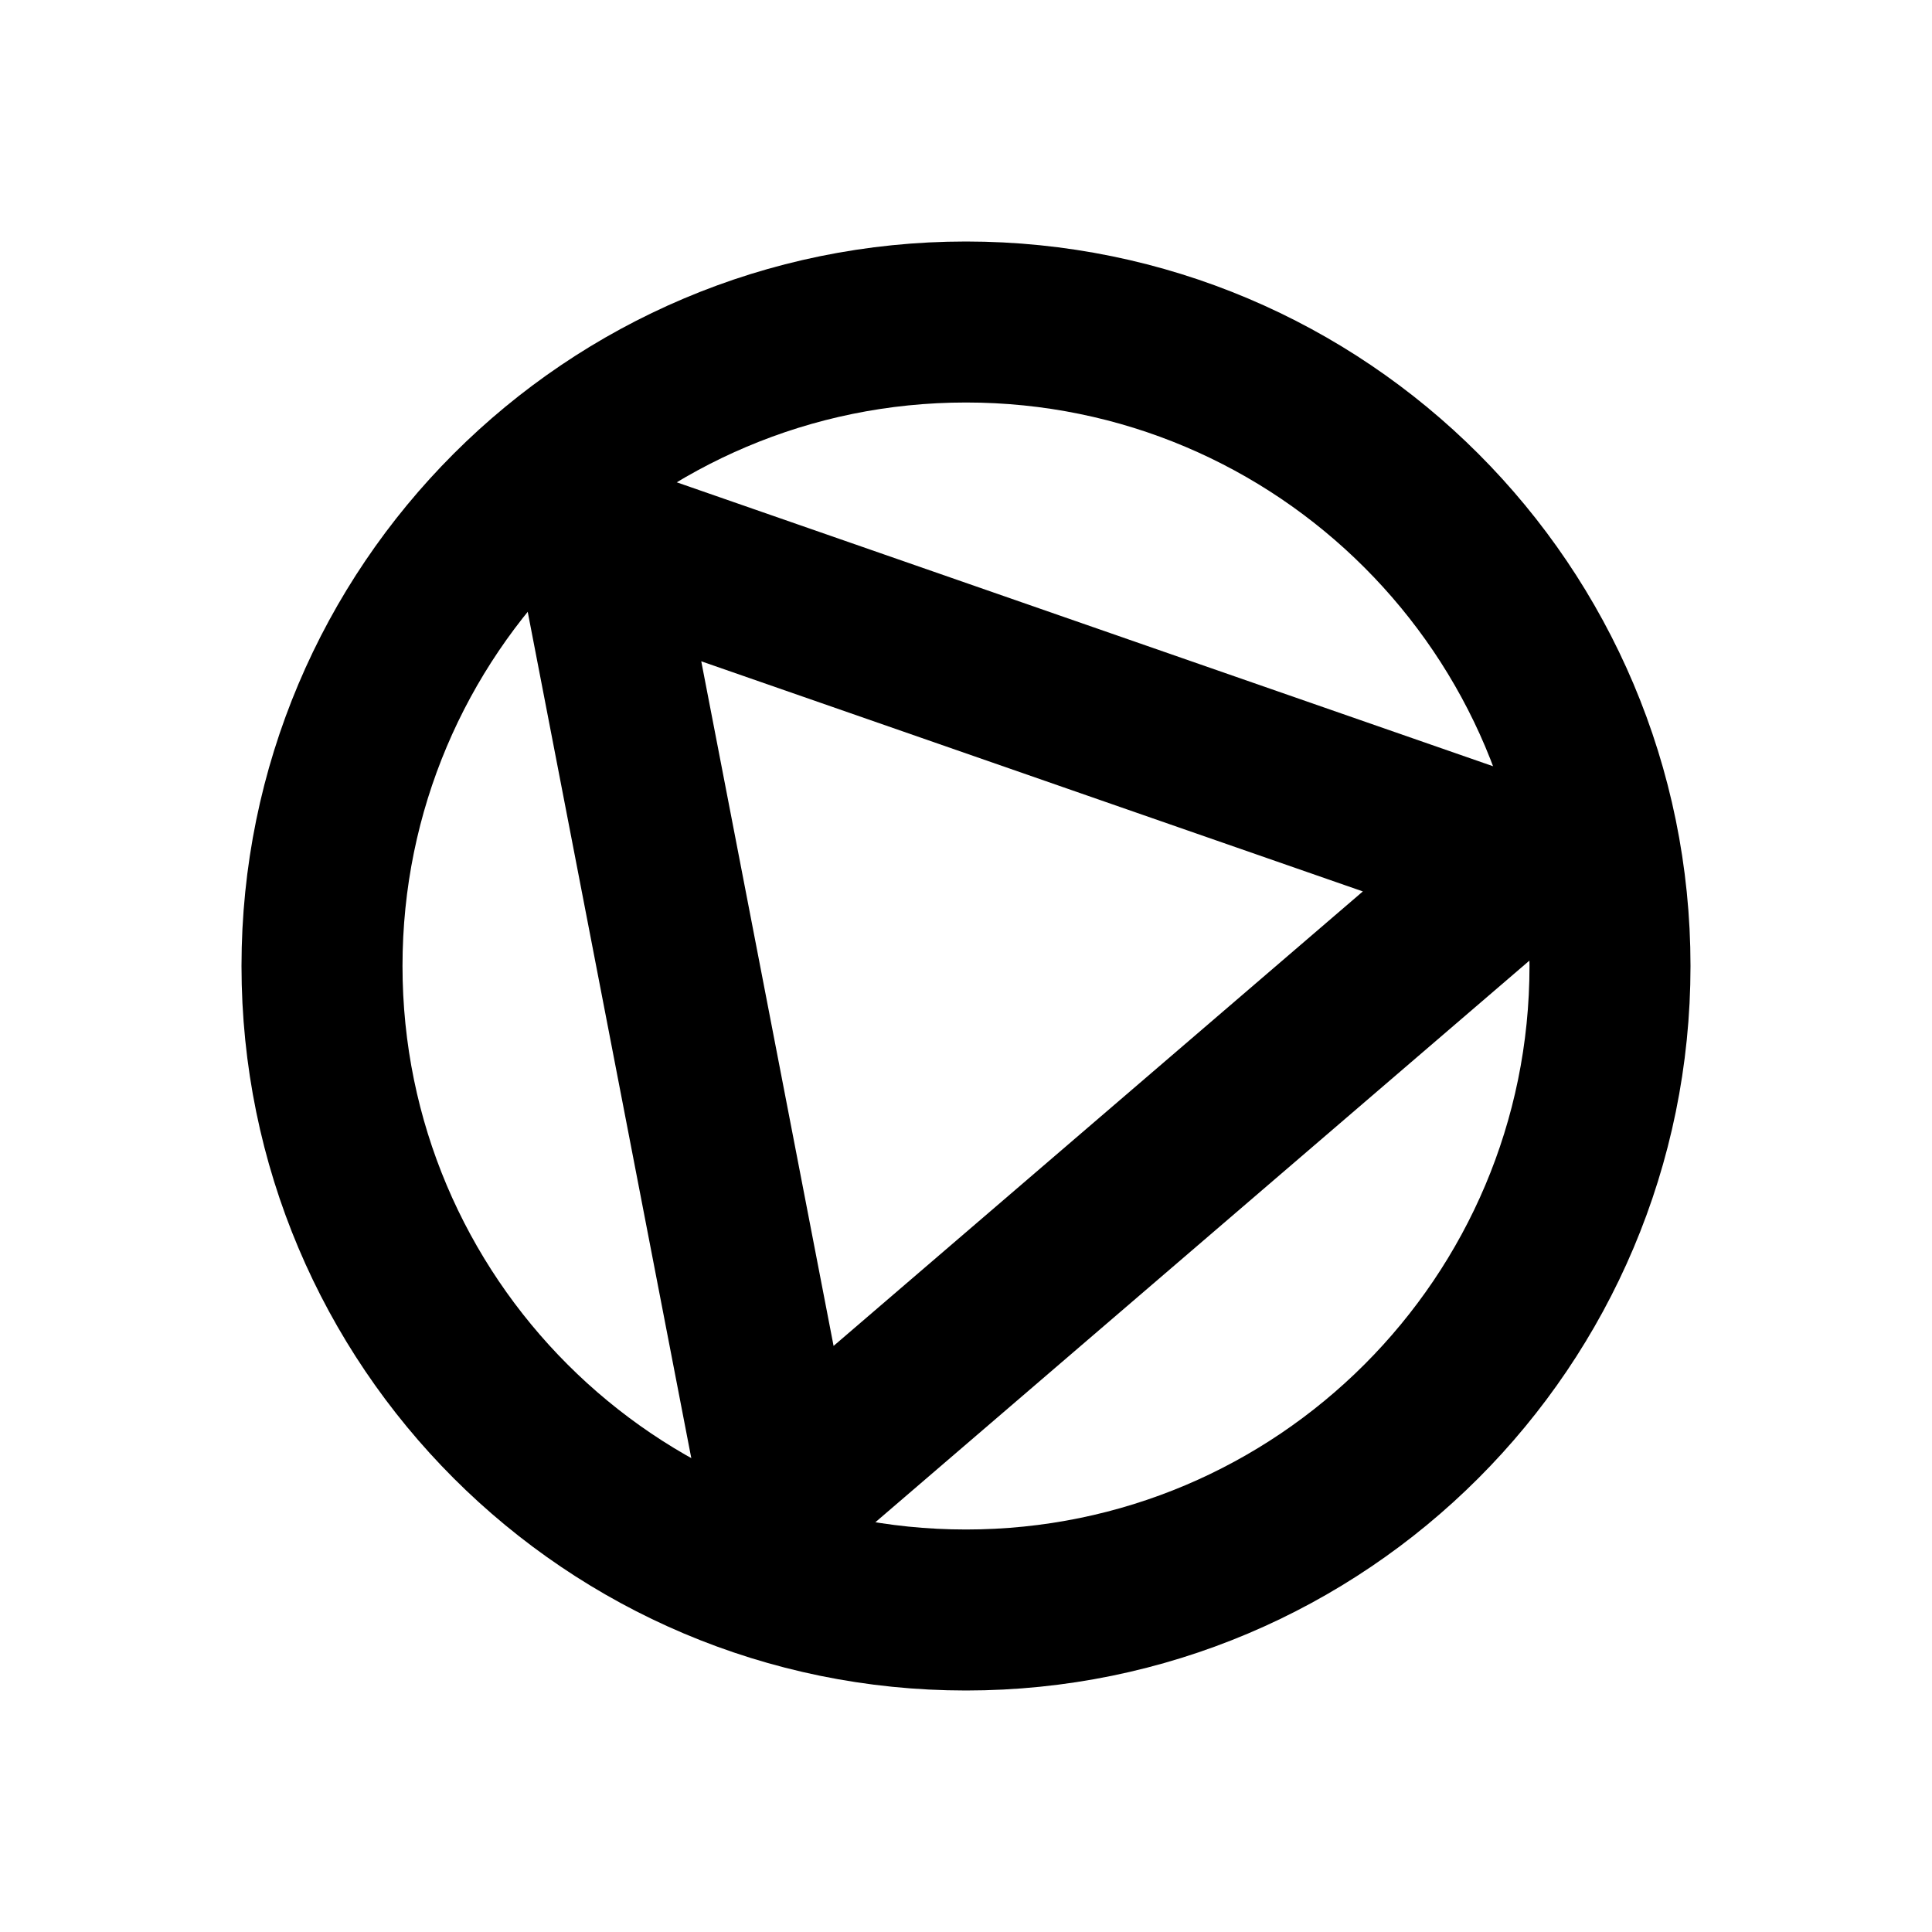
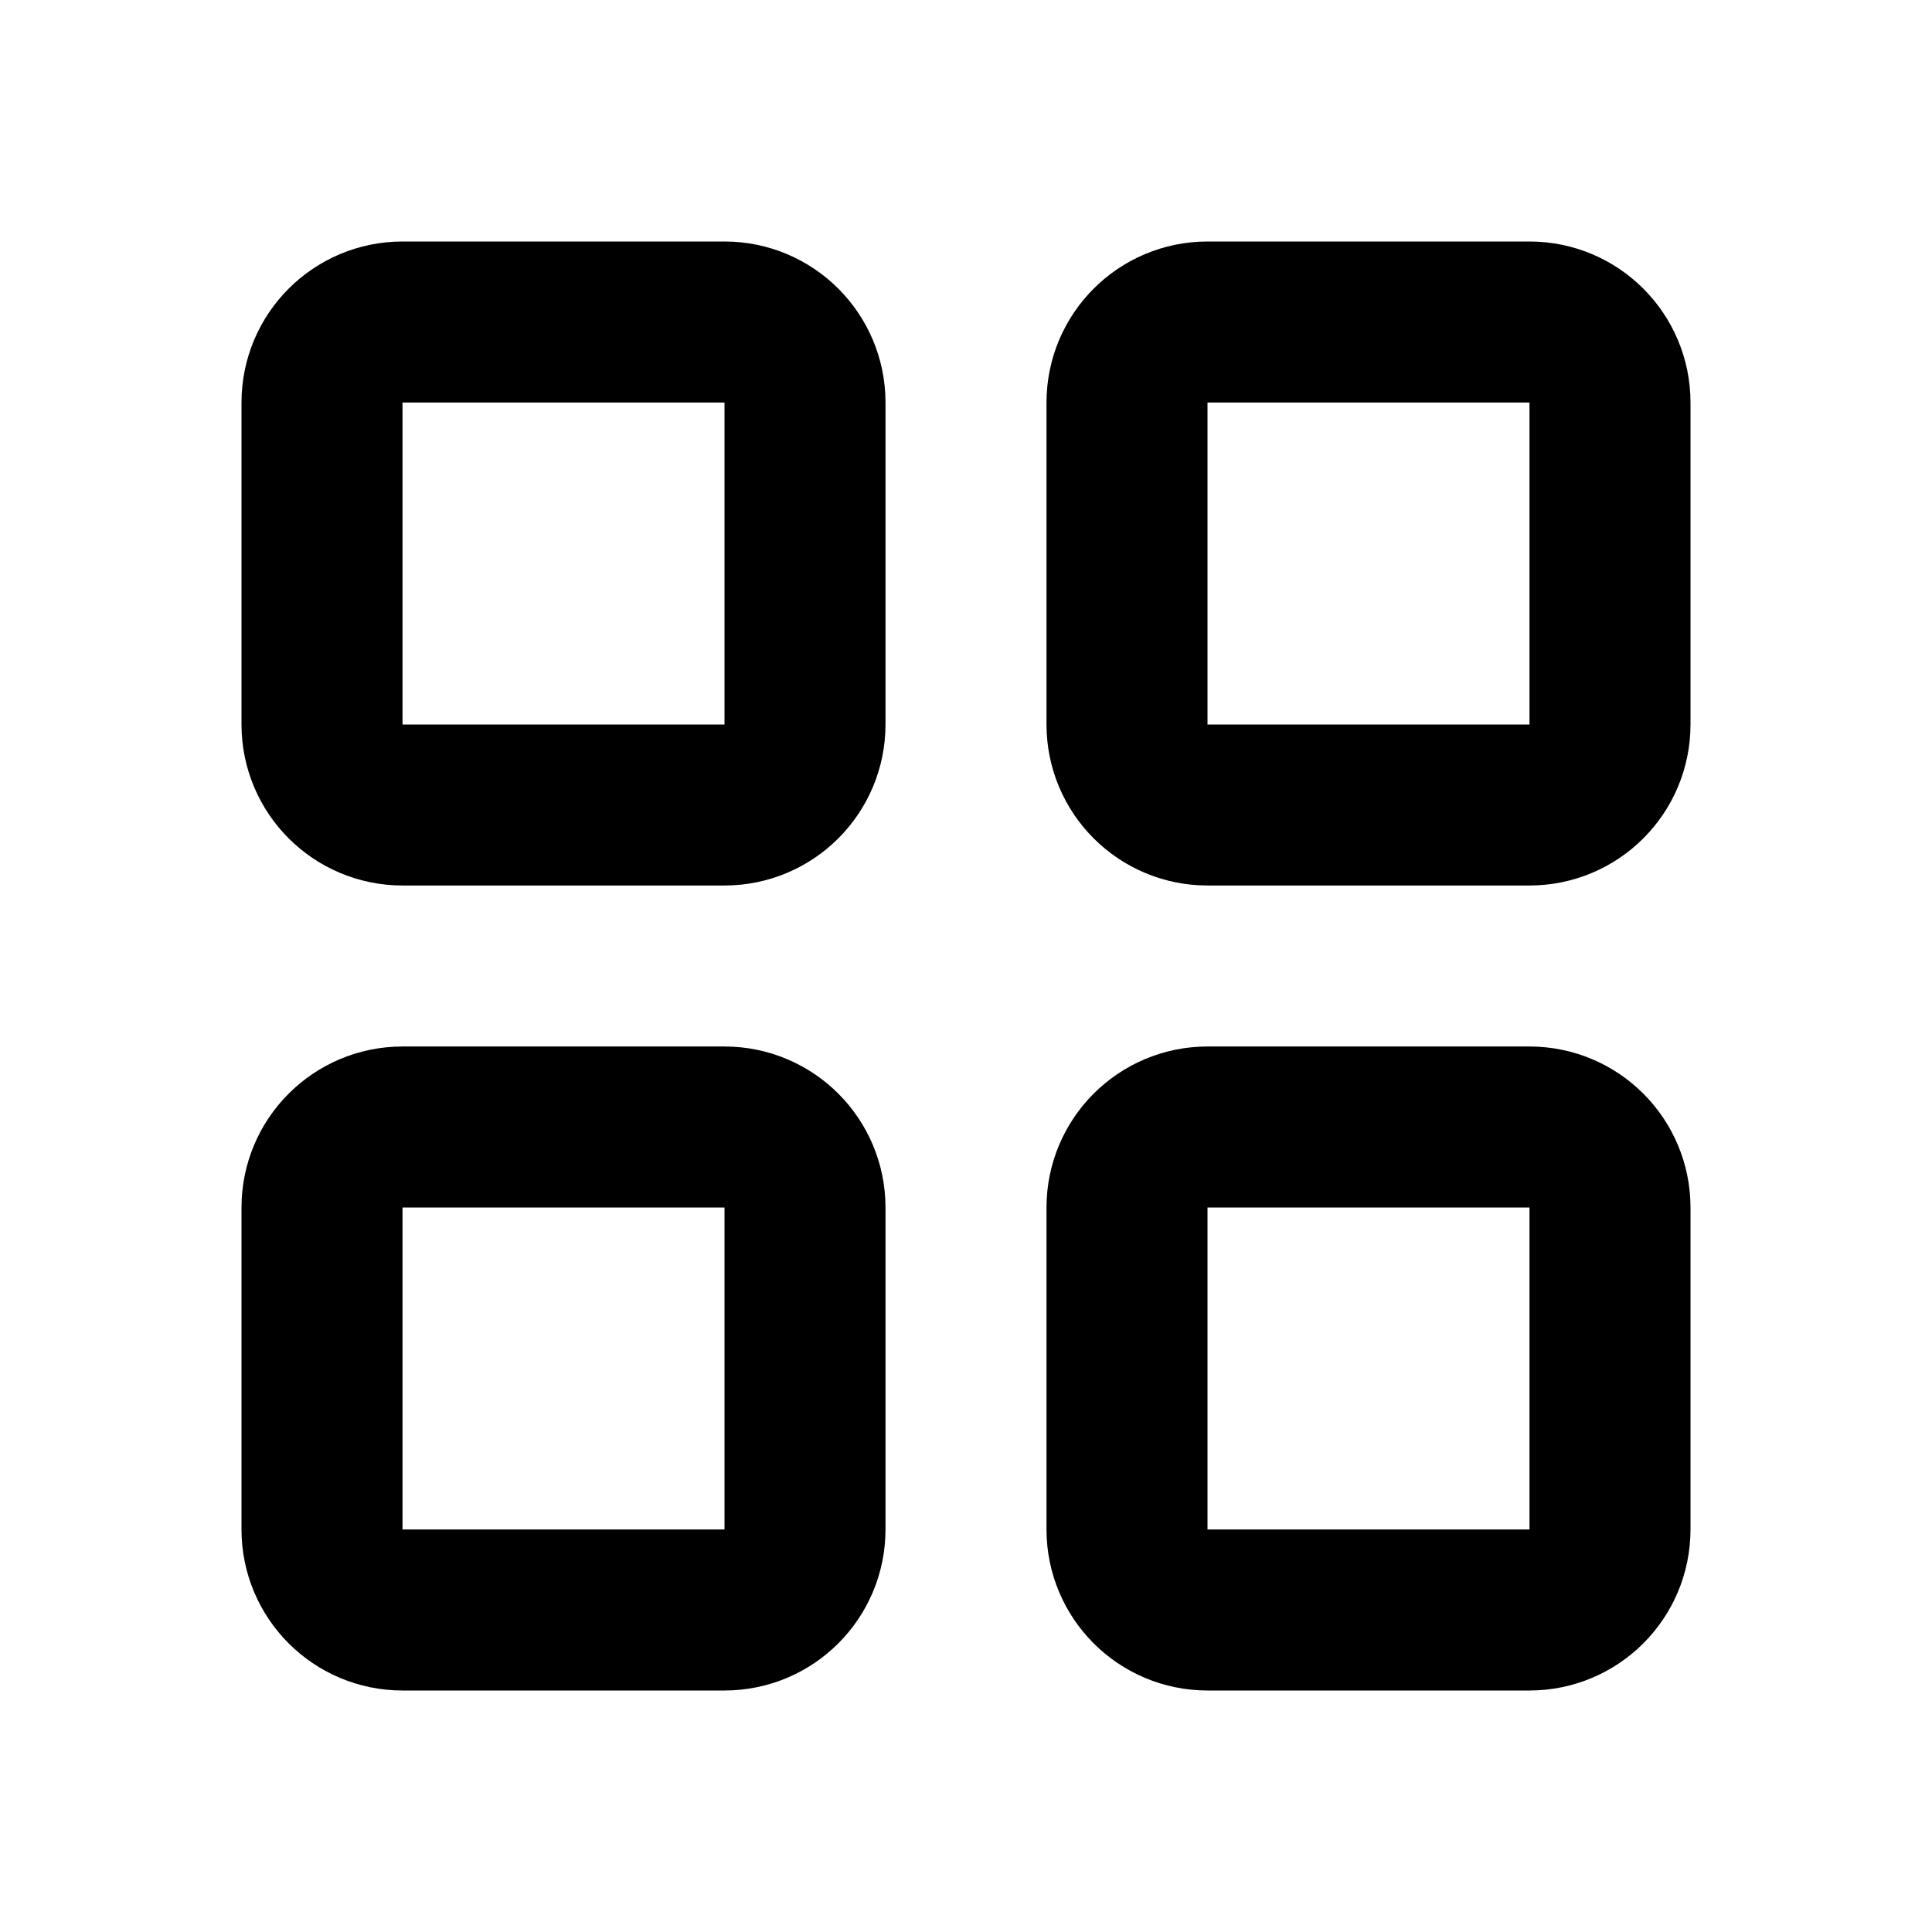
<svg xmlns="http://www.w3.org/2000/svg" viewBox="0 0 24 24" fill="none" stroke="currentColor" stroke-width="2" stroke-linecap="round" stroke-linejoin="round">
-   <circle cx="12" cy="12" r="8" />
-   <polyline points="9.7,18.6 7.4,6.7 18.9,10.7 9.7,18.6" />
+   <rect x="4" y="4" width="6" height="6" rx="1" />
+   <rect x="14" y="4" width="6" height="6" rx="1" />
+   <rect x="4" y="14" width="6" height="6" rx="1" />
+   <rect x="14" y="14" width="6" height="6" rx="1" />
</svg>
